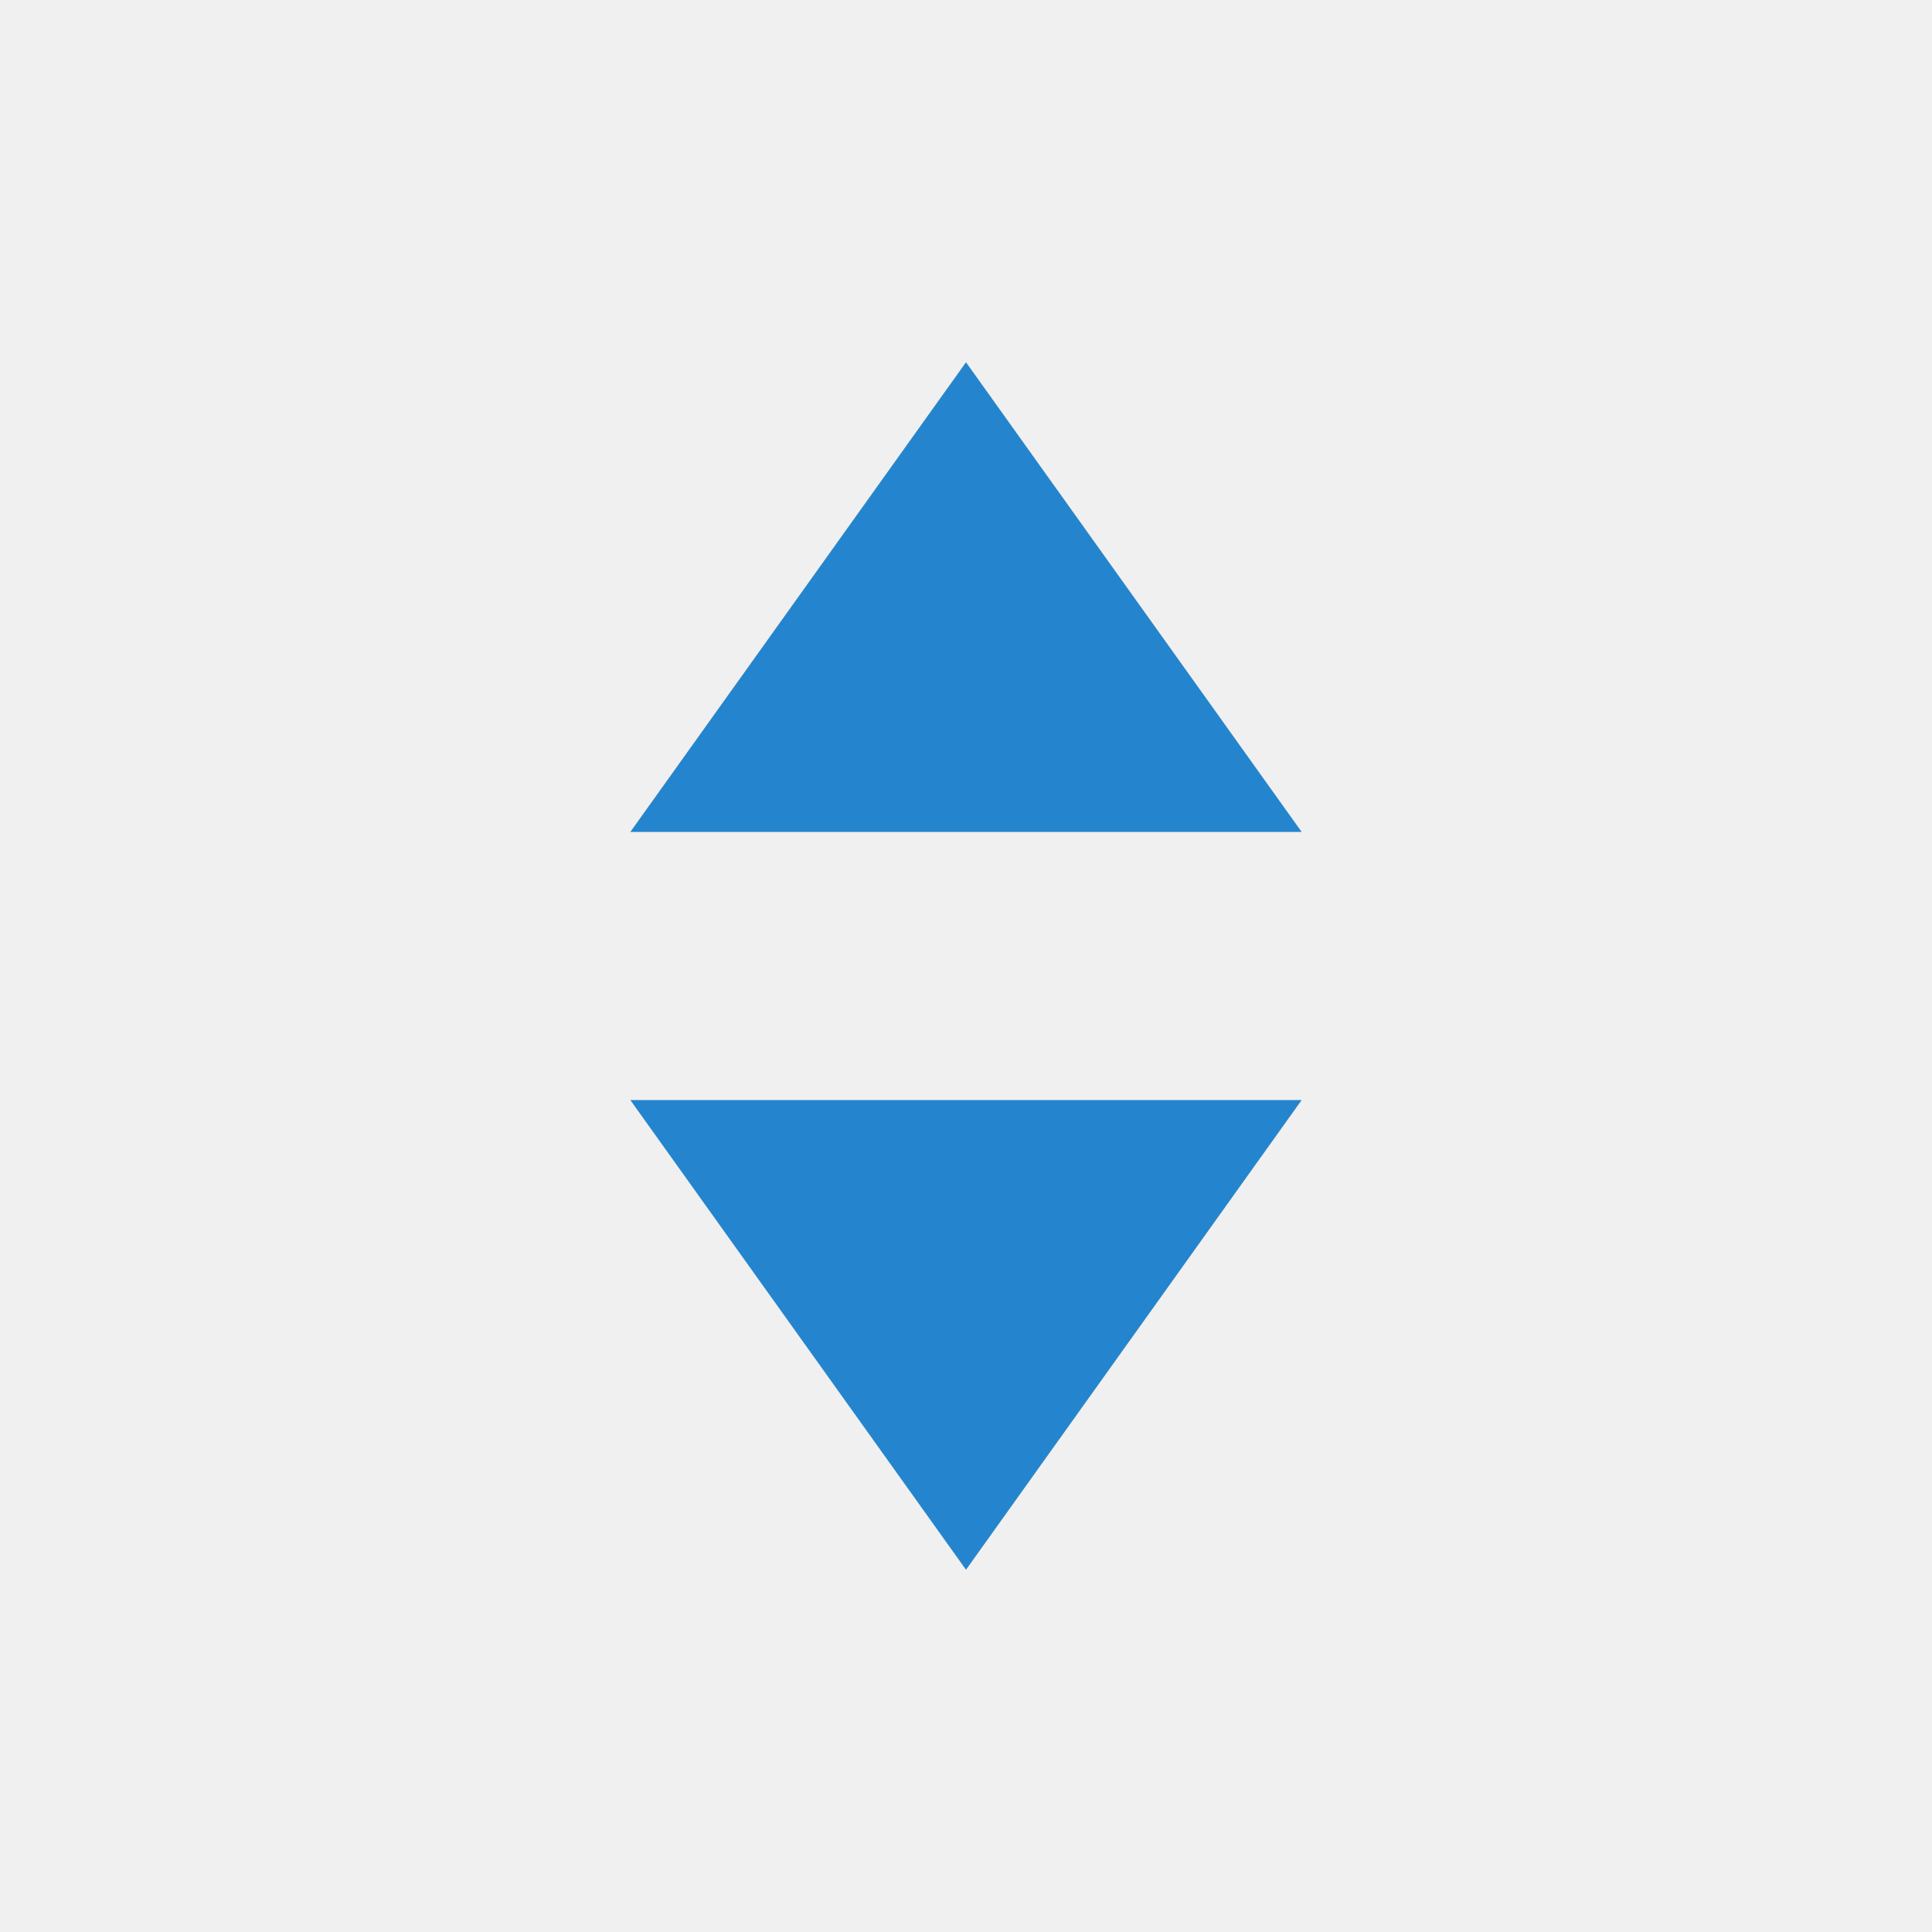
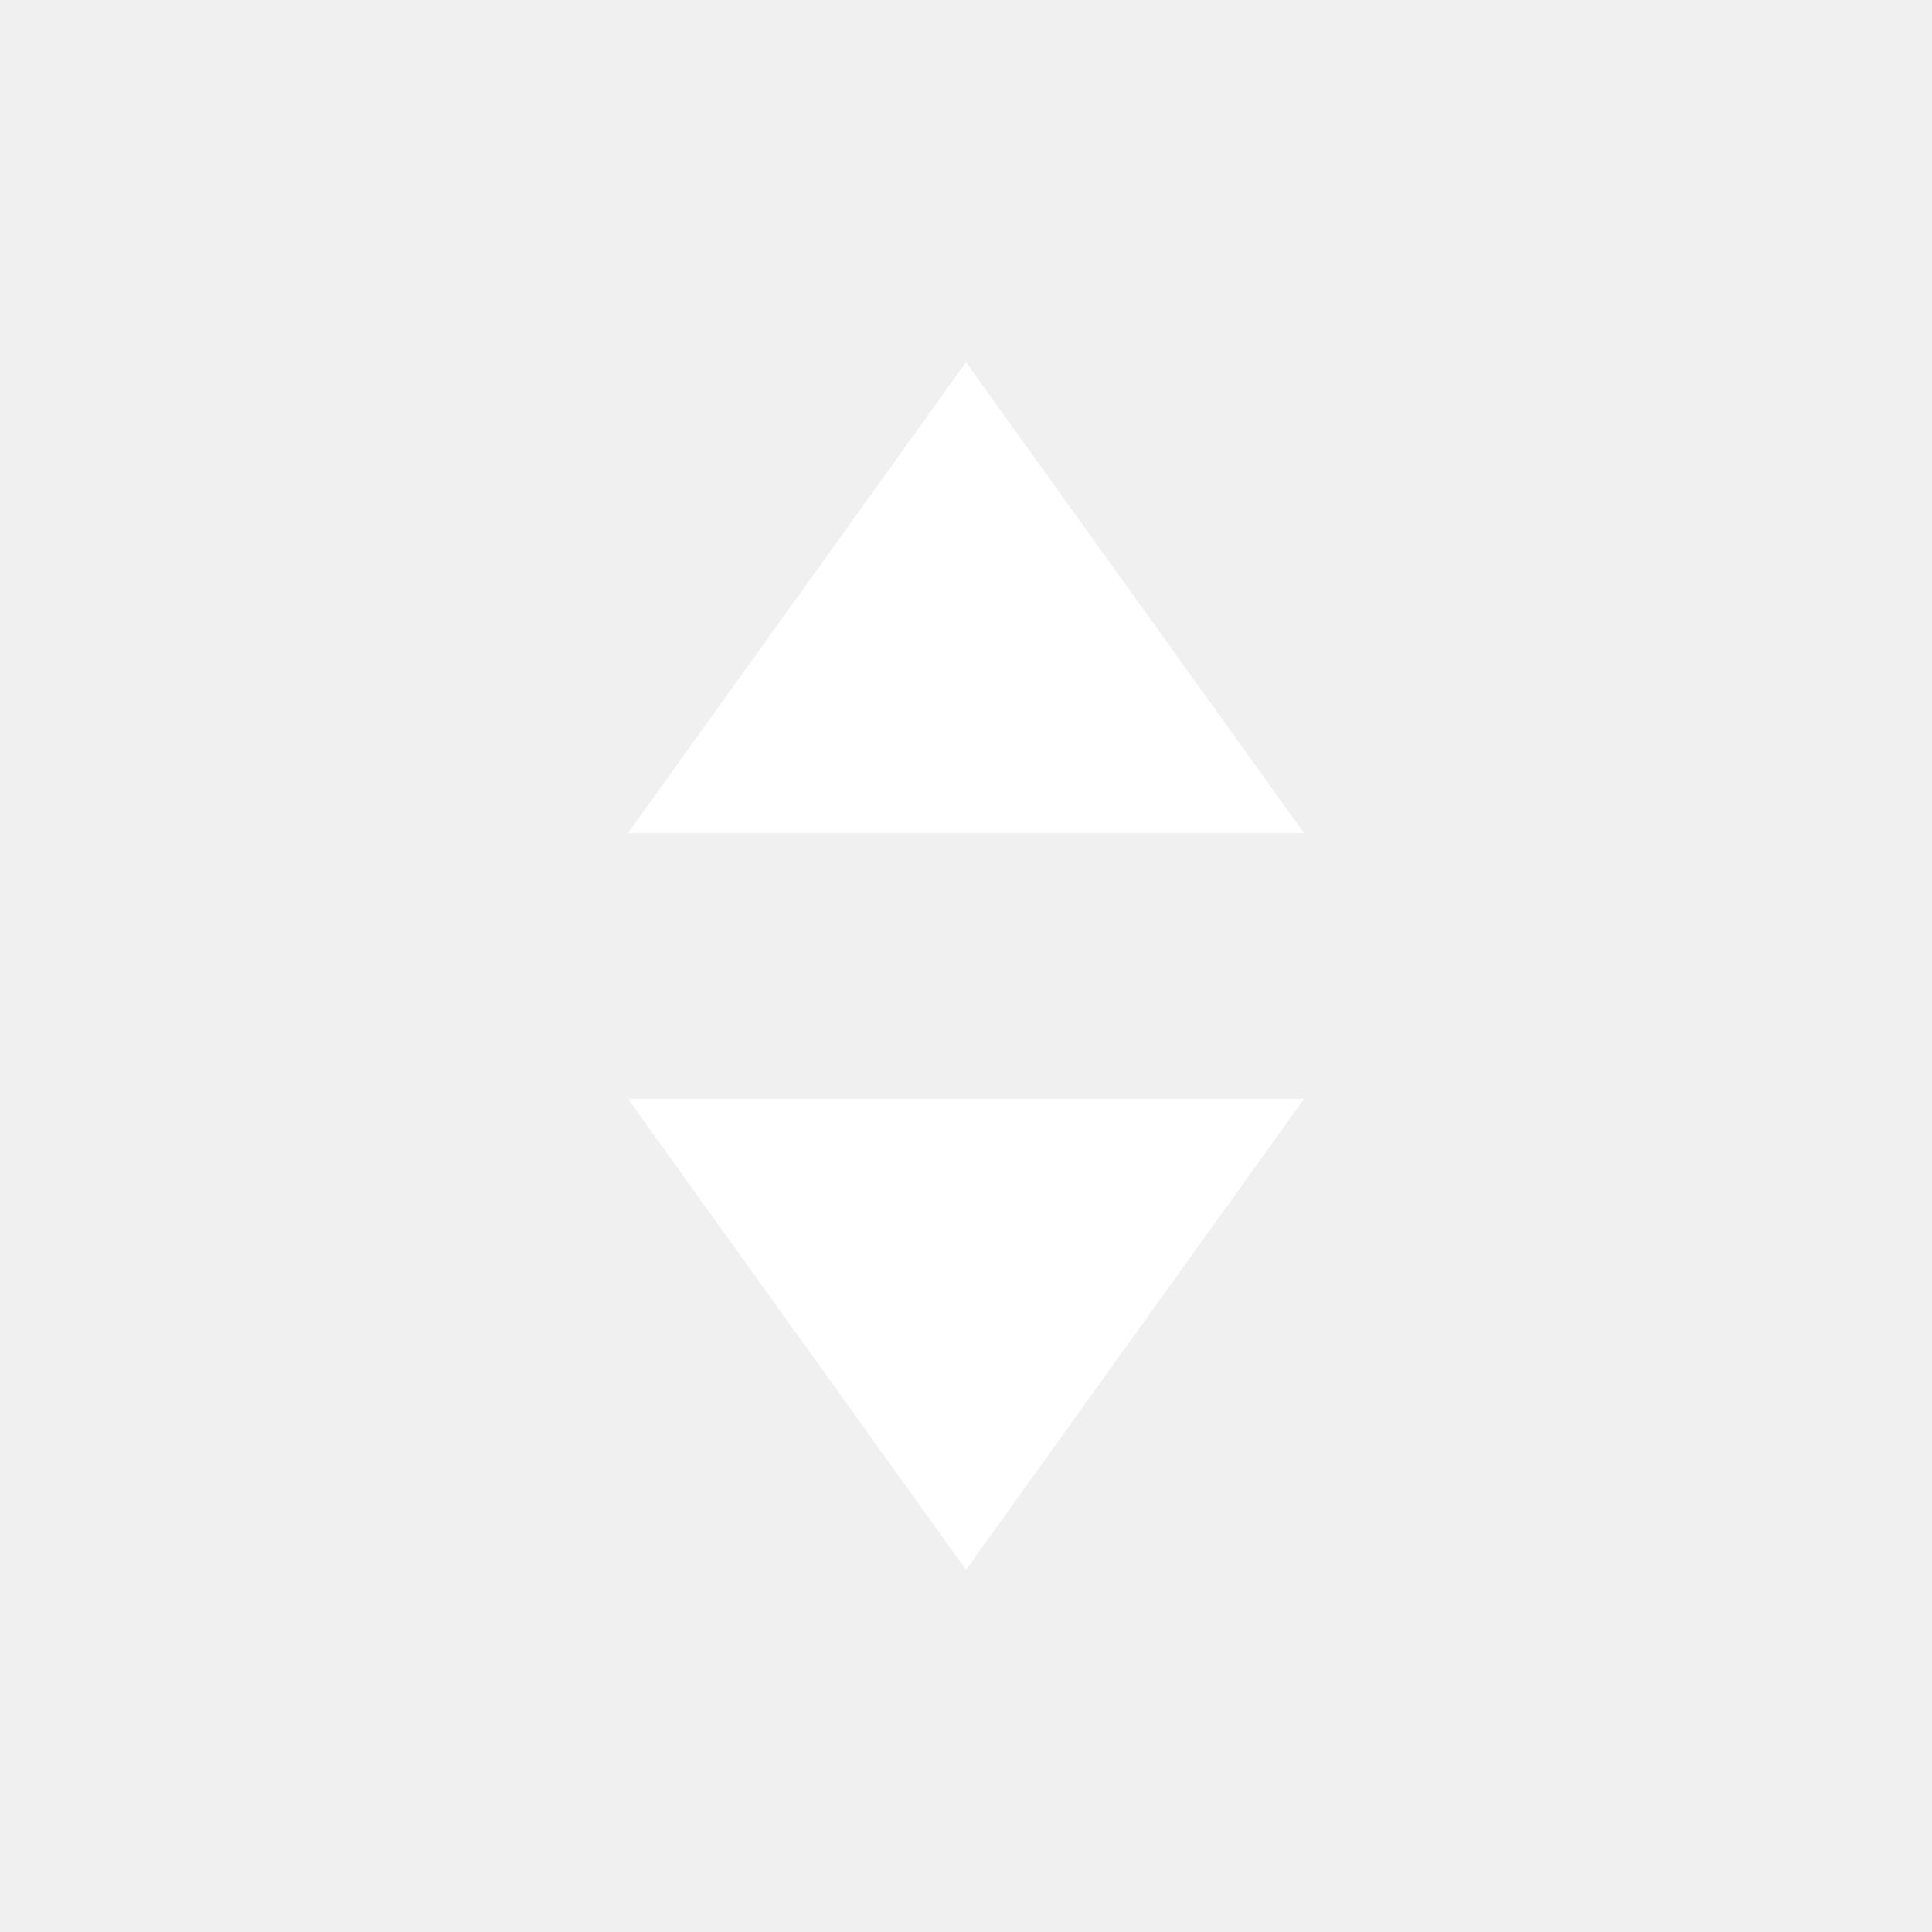
- <svg xmlns="http://www.w3.org/2000/svg" id="Layer_1" data-name="Layer 1" viewBox="0 0 16 16">
-   <defs>
-     <style>.cls-1{fill:#2485ce;}</style>
-   </defs>
-   <path class="cls-1" d="M8,3,5.22,6.89h5.56ZM8,13l2.78-3.89H5.22Z" />
+ <svg xmlns="http://www.w3.org/2000/svg" version="1.1" id="Layer_1" x="0px" y="0px" viewBox="0 0 16 16" style="enable-background:new 0 0 16 16;" xml:space="preserve">
+   <style type="text/css">
+ 	.st0{fill:#FFFFFF;}
+ </style>
+   <path class="st0" d="M8,3L5.2,6.9h5.6L8,3z M8,13l2.8-3.9H5.2L8,13z" />
</svg>
